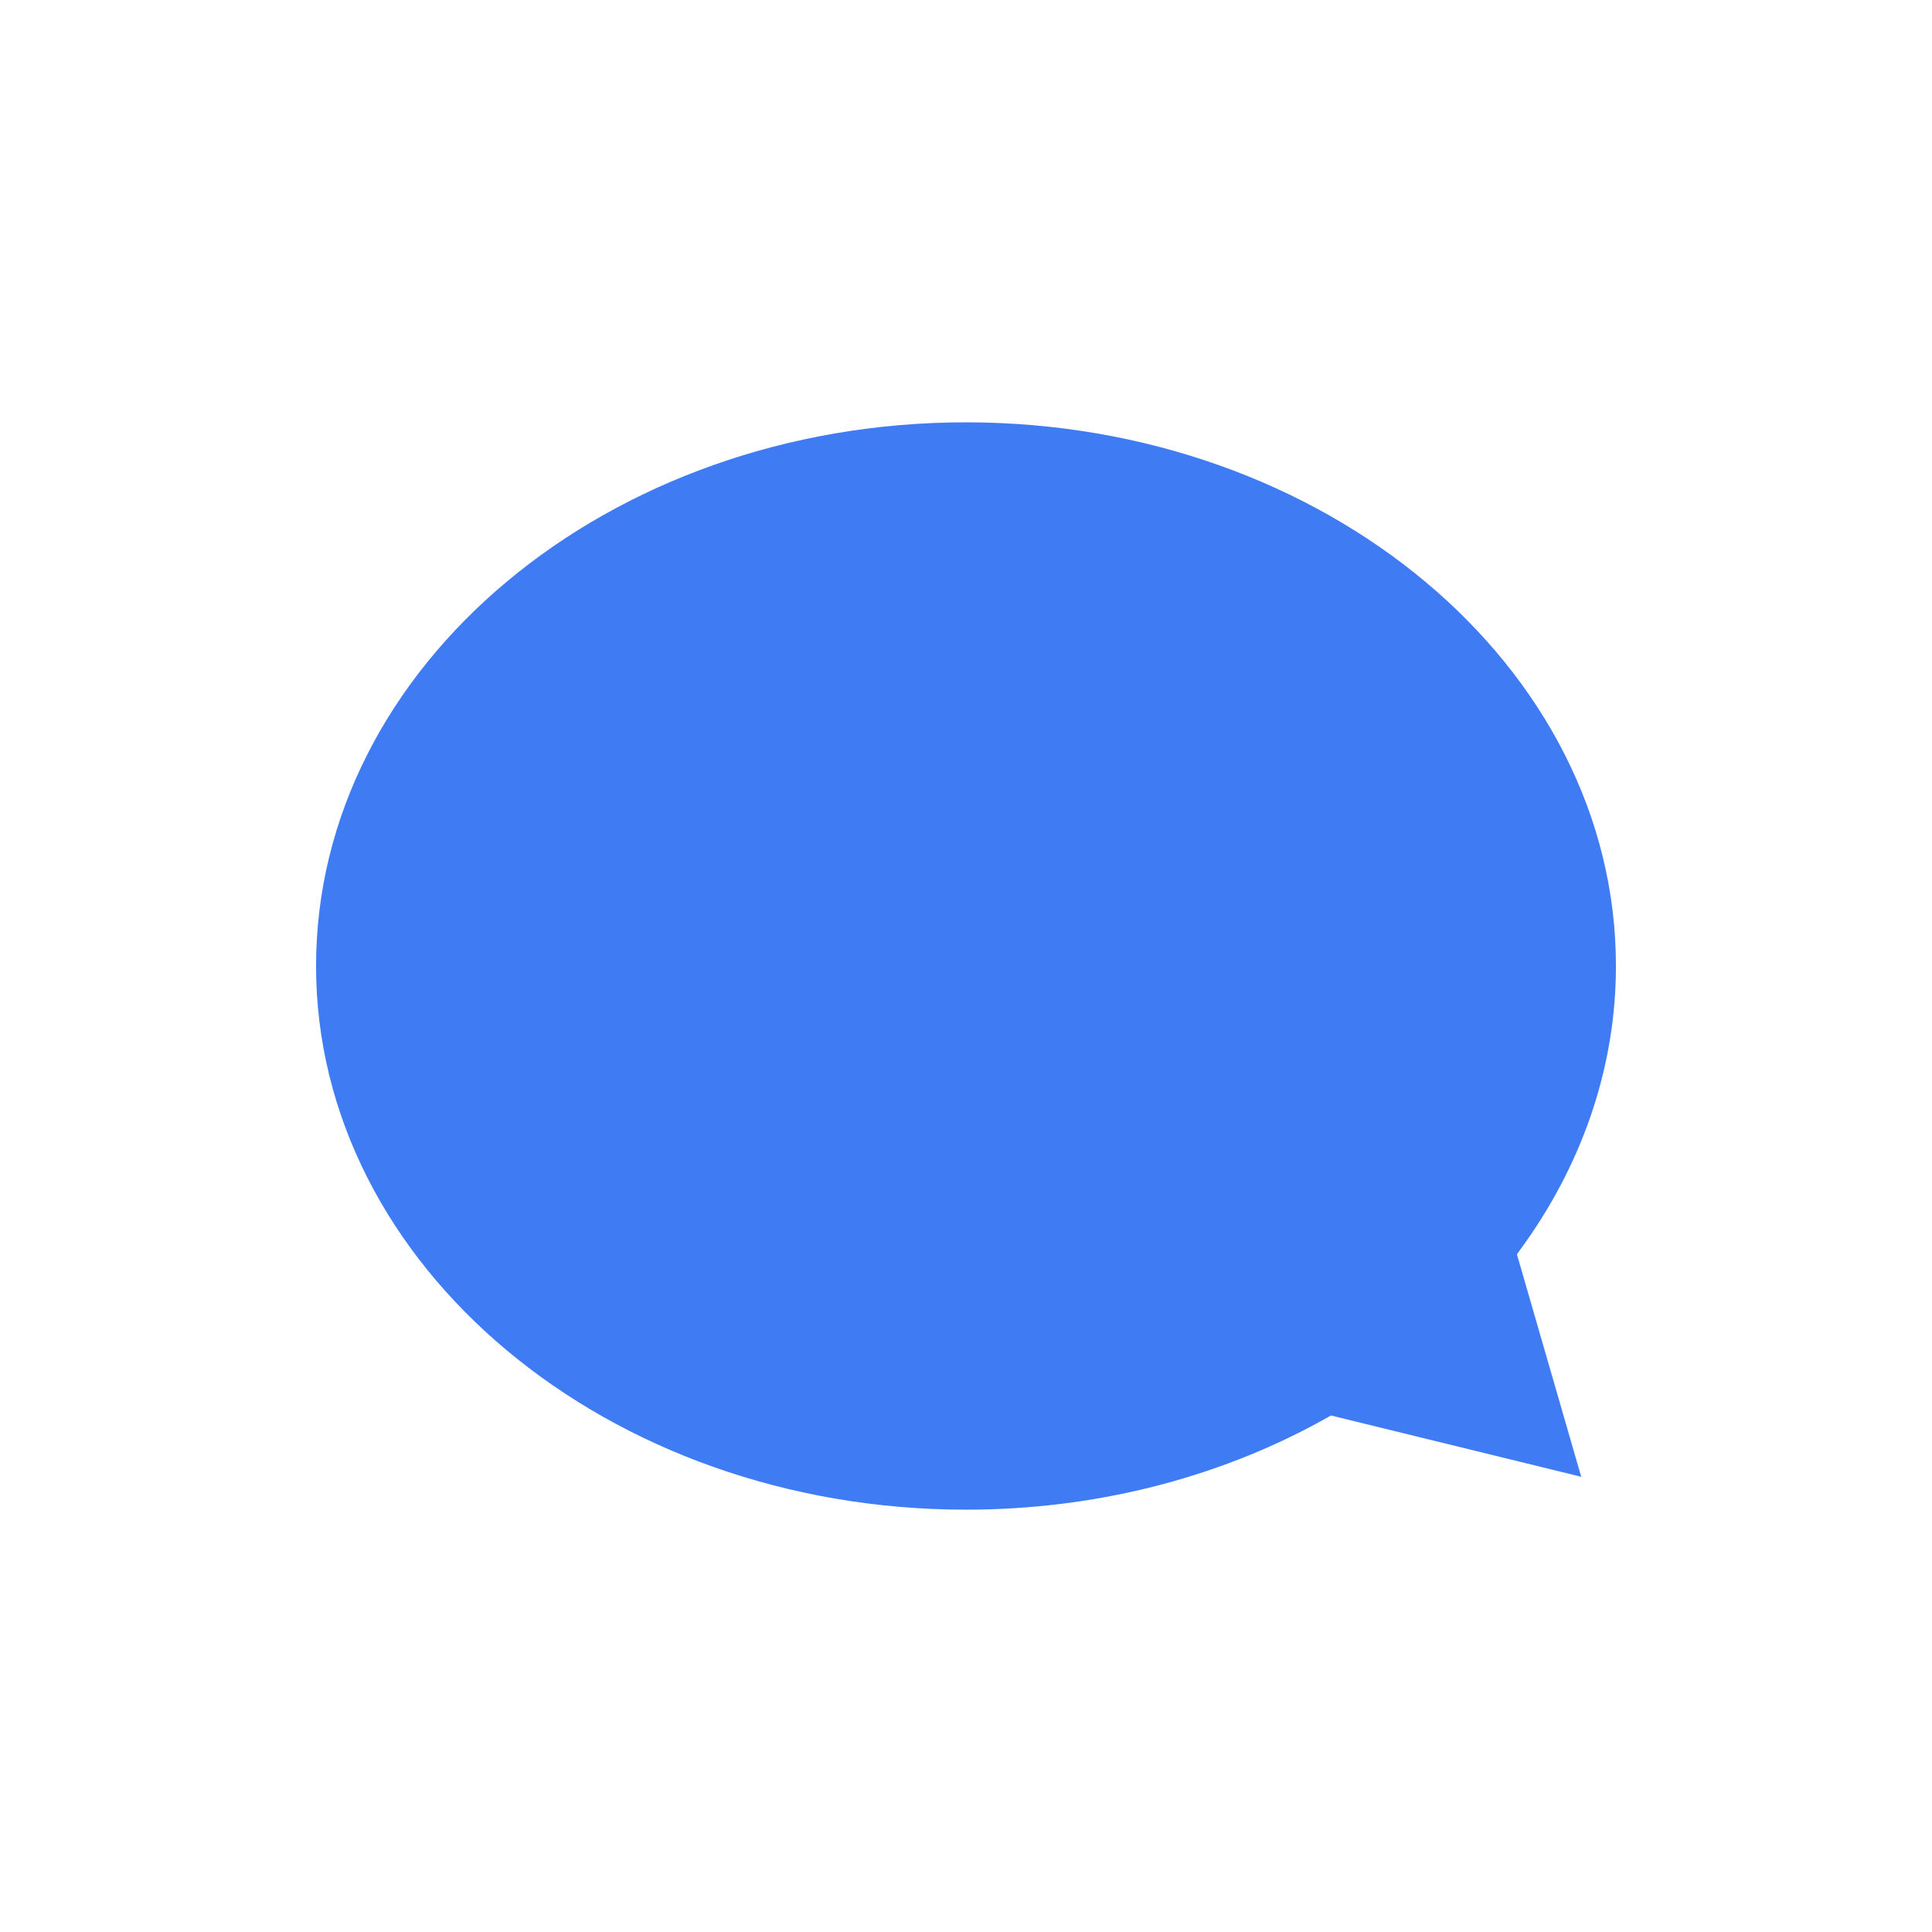
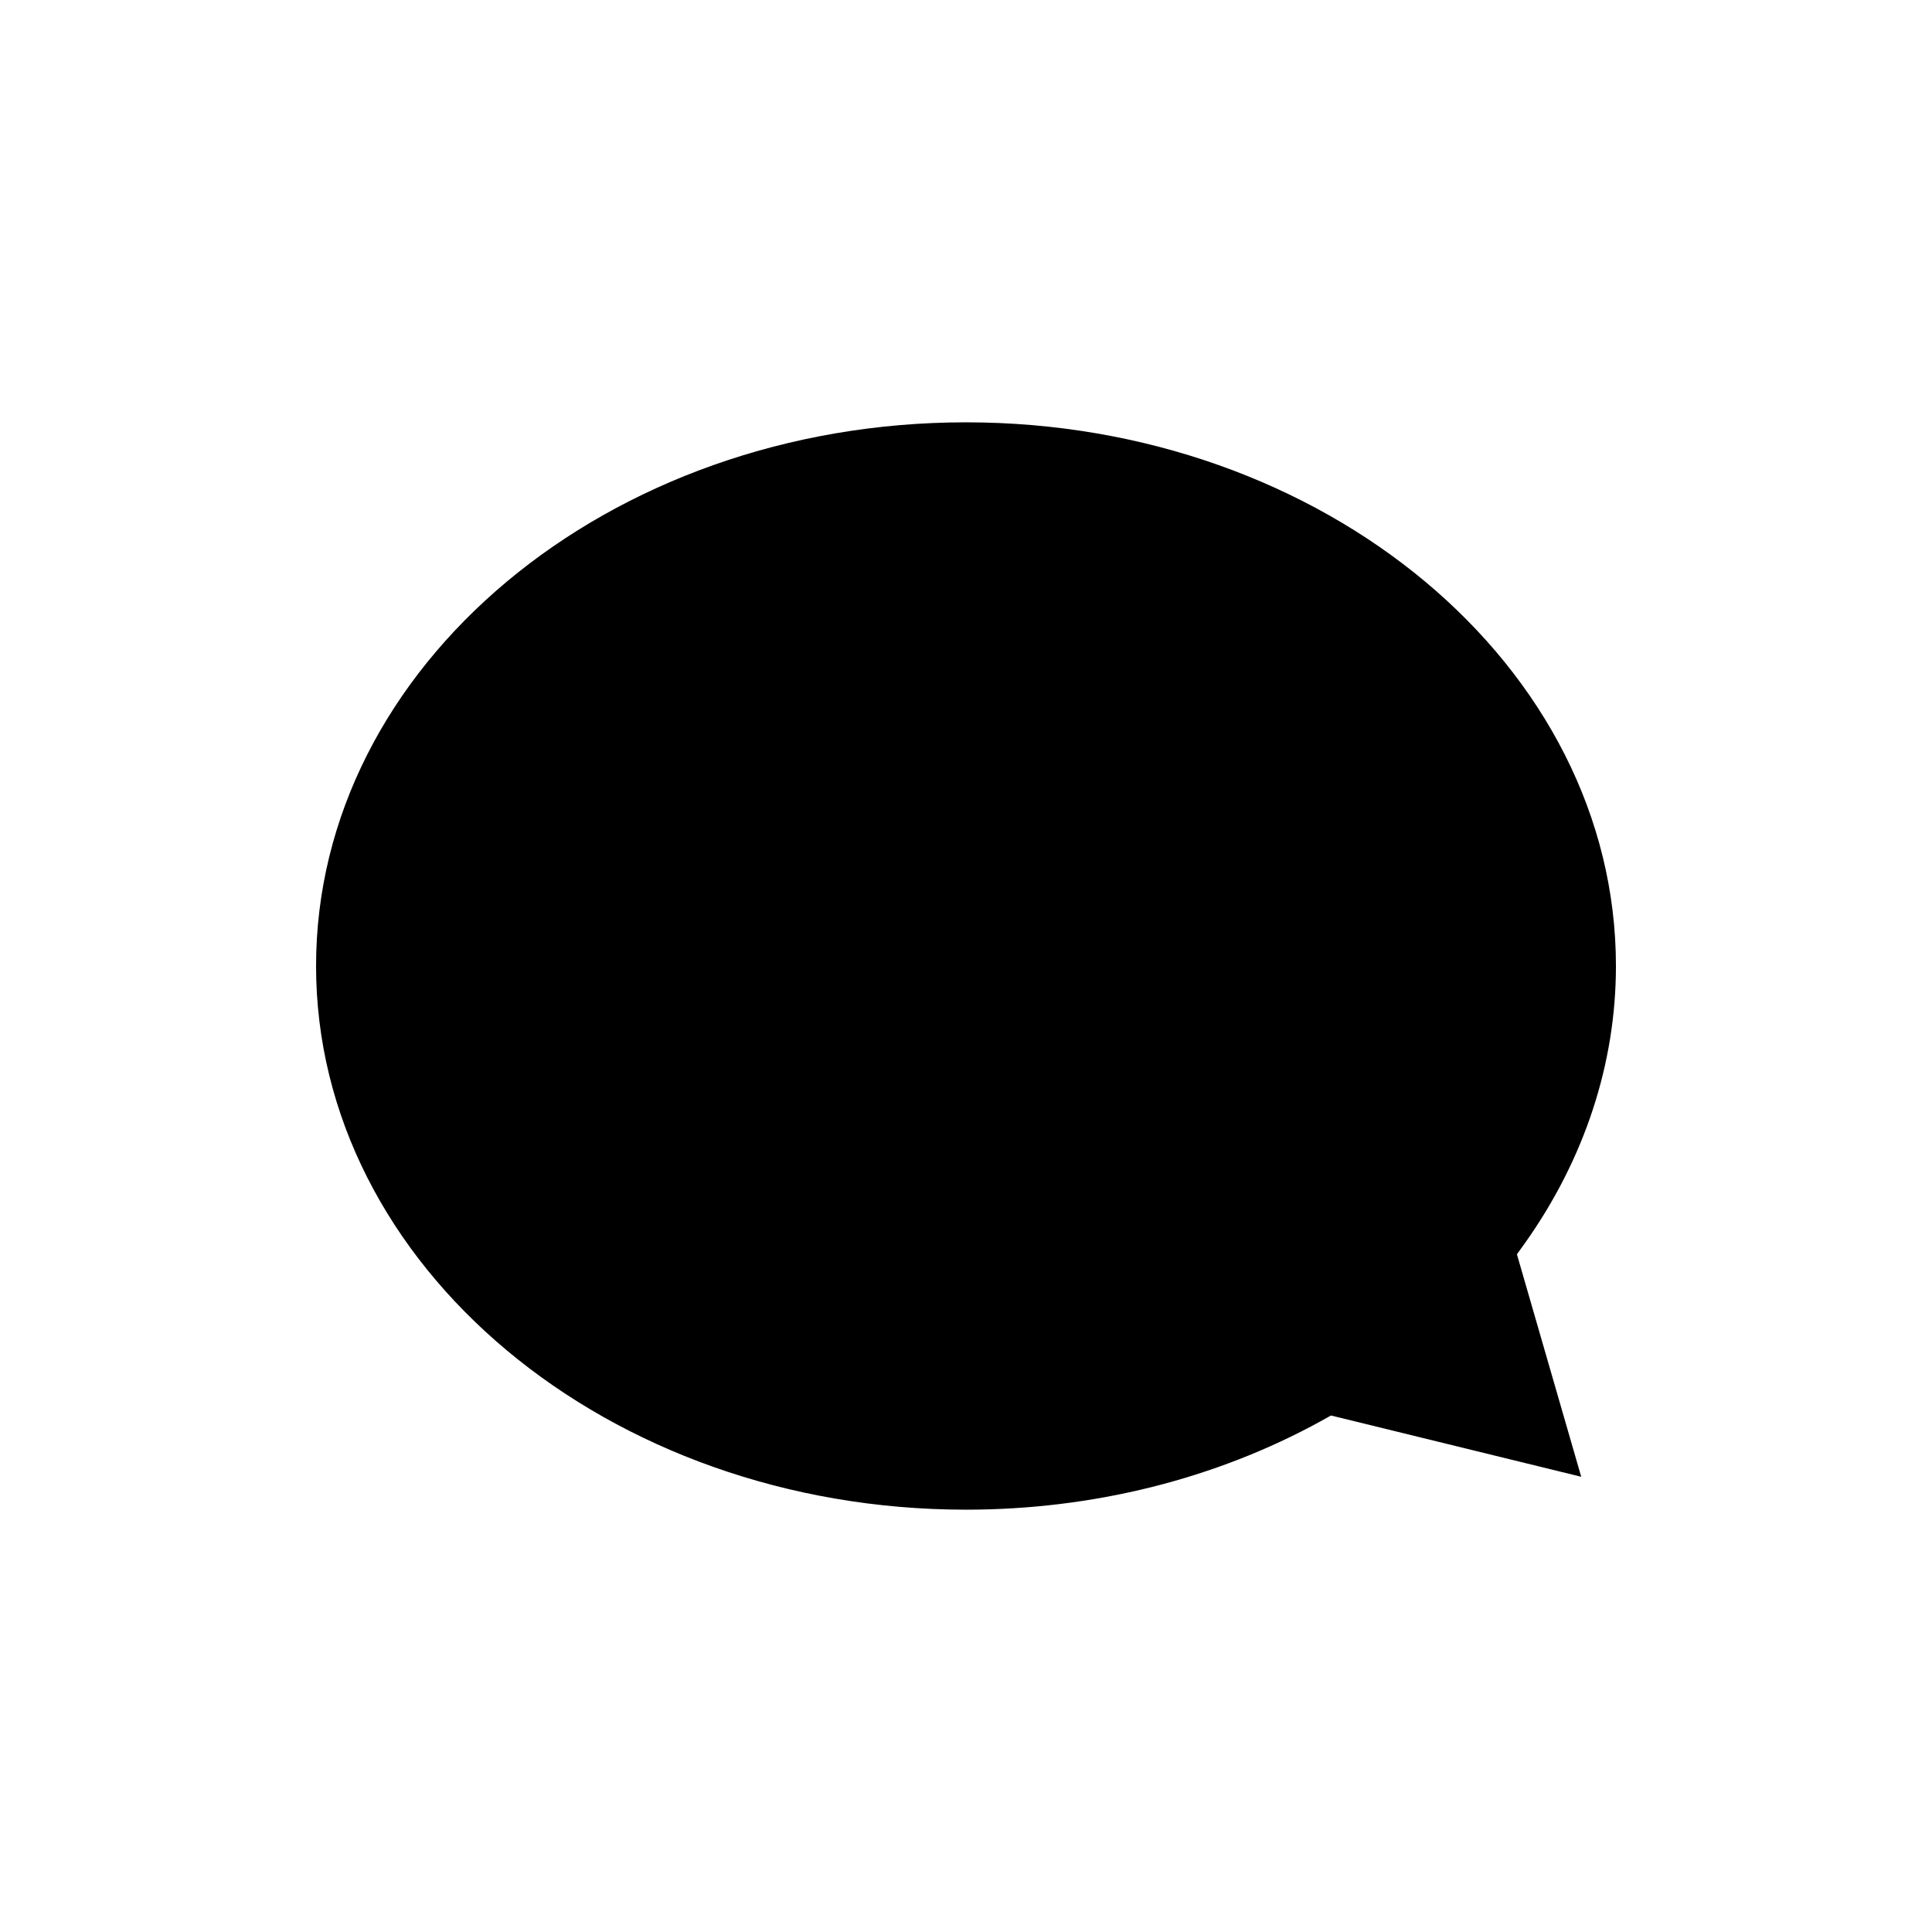
<svg xmlns="http://www.w3.org/2000/svg" id="Ebene_1" viewBox="0 0 64 64">
  <defs>
-     <style>.cls-1{fill:#3f7cf4;}</style>
+     <style>.cls-1{fill:currentColor;}</style>
  </defs>
  <path class="cls-1" d="m50.25,41.55l2.13,7.37-8.29-2.03-.34.19c-3.5,1.92-7.56,2.93-11.75,2.93-11.87,0-21.53-8.08-21.53-18.01s9.66-18.01,21.53-18.01,21.53,8.08,21.53,18.01c0,3.23-1.04,6.39-3,9.16l-.28.39Z" />
</svg>
